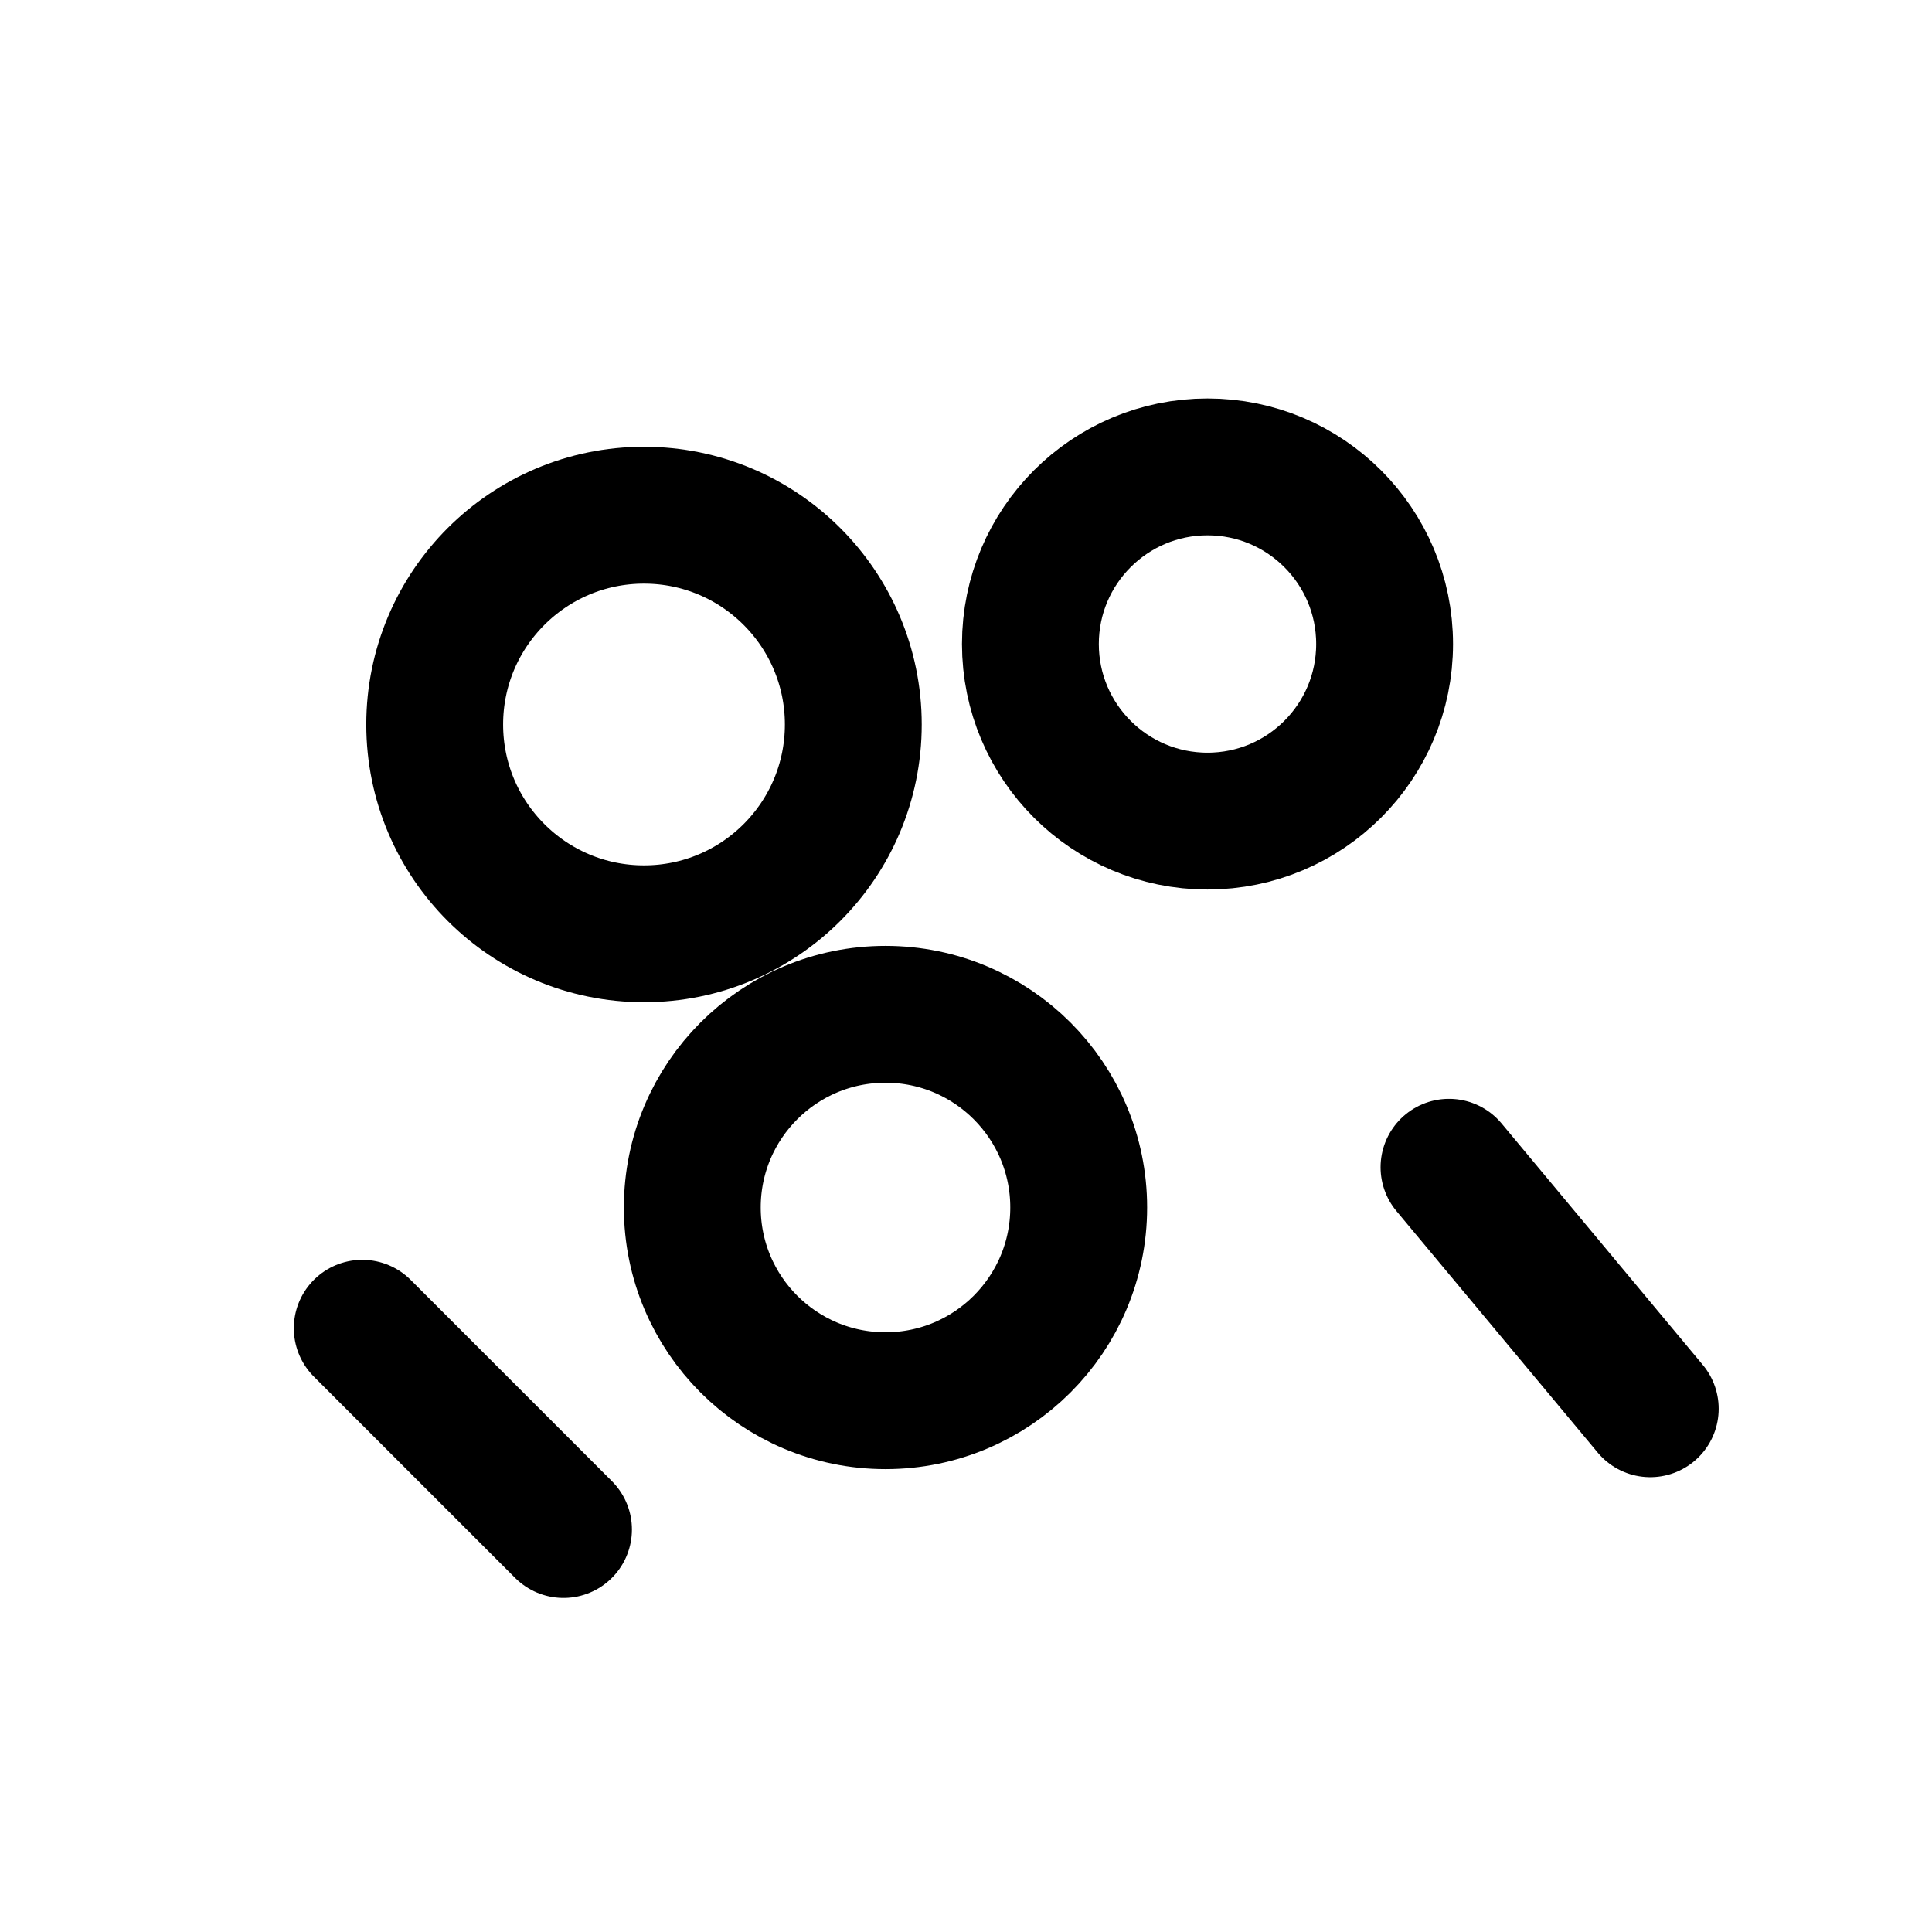
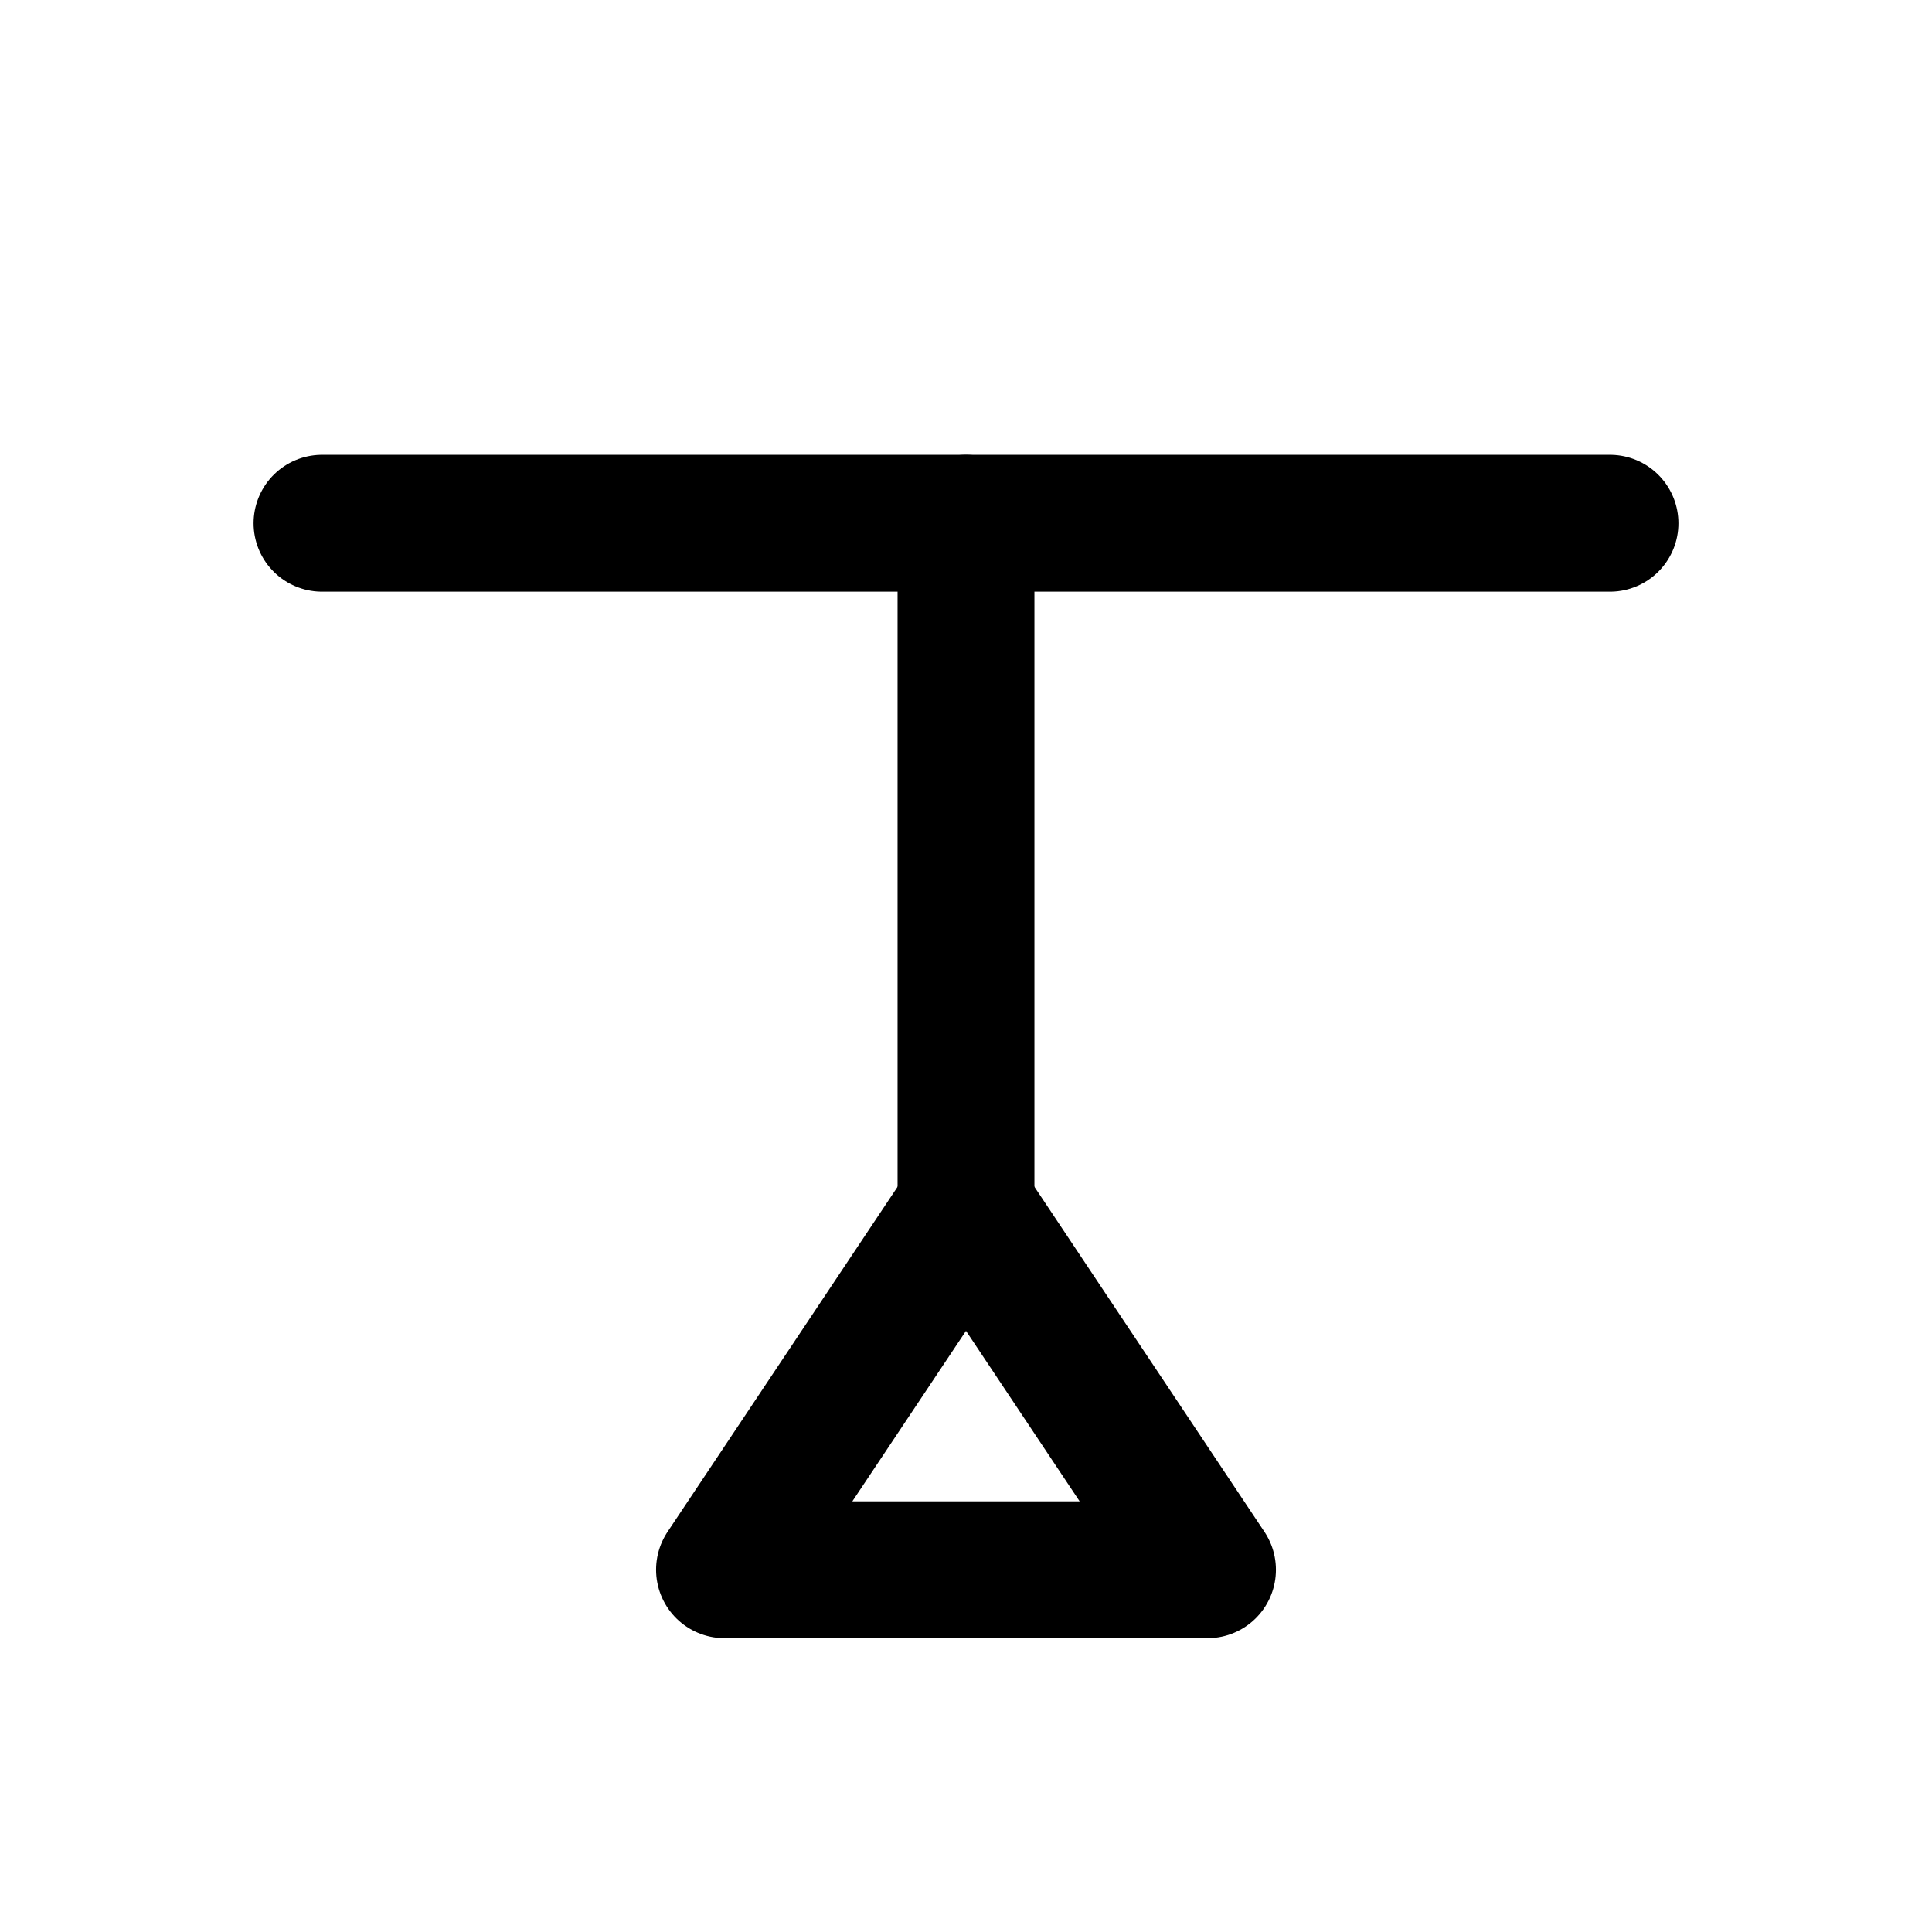
- <svg xmlns="http://www.w3.org/2000/svg" viewBox="0 0 24 24" fill="none" stroke="currentColor" stroke-width="1.7" stroke-linecap="round" stroke-linejoin="round" role="img" aria-hidden="true">
-   <circle cx="8" cy="9" r="2.6" />
-   <circle cx="15" cy="8" r="2.2" />
-   <circle cx="11" cy="15" r="2.4" />
-   <path d="M18 14.5l2.5 3M4.5 16.5L7 19" />
+ <svg xmlns="http://www.w3.org/2000/svg" viewBox="0 0 24 24" fill="none" stroke="currentColor" stroke-width="1.7" stroke-linecap="round" stroke-linejoin="round" aria-hidden="true" focusable="false">
+   <path d="M4 6.5h16" />
+   <path d="M12 6.5v8.5" />
+   <path d="m12 15-3 4.5h6Z" />
</svg>
